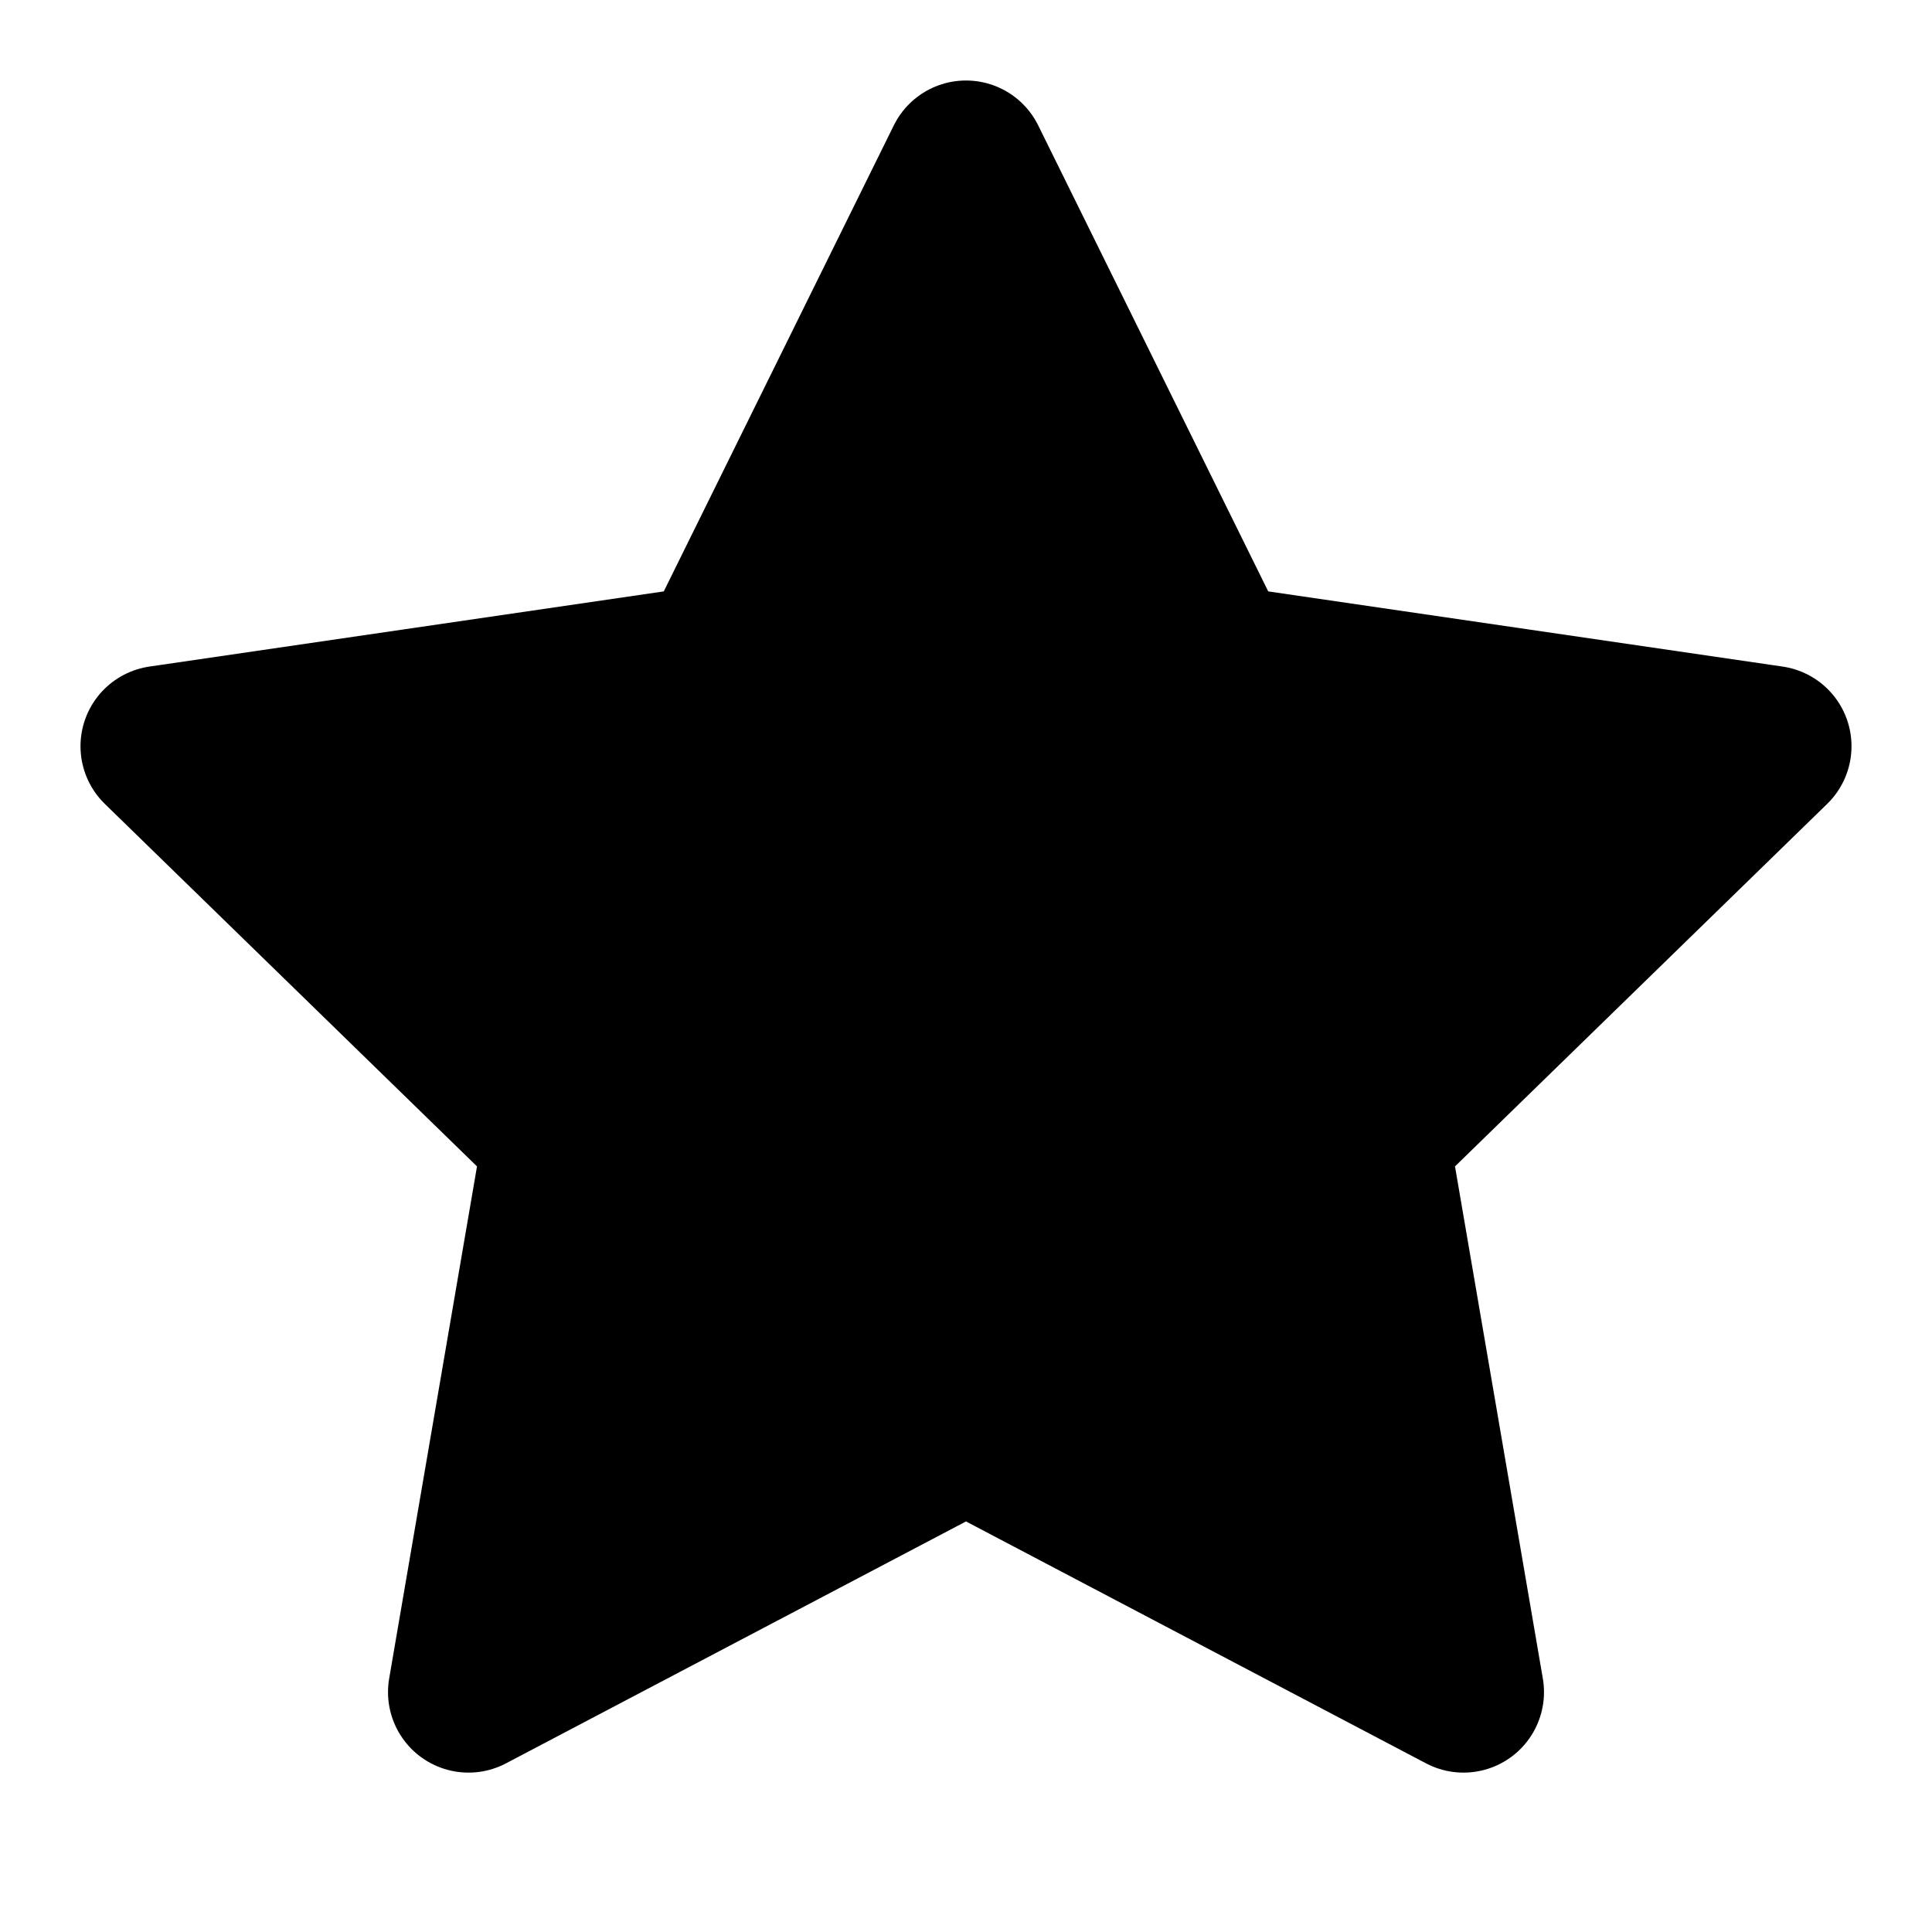
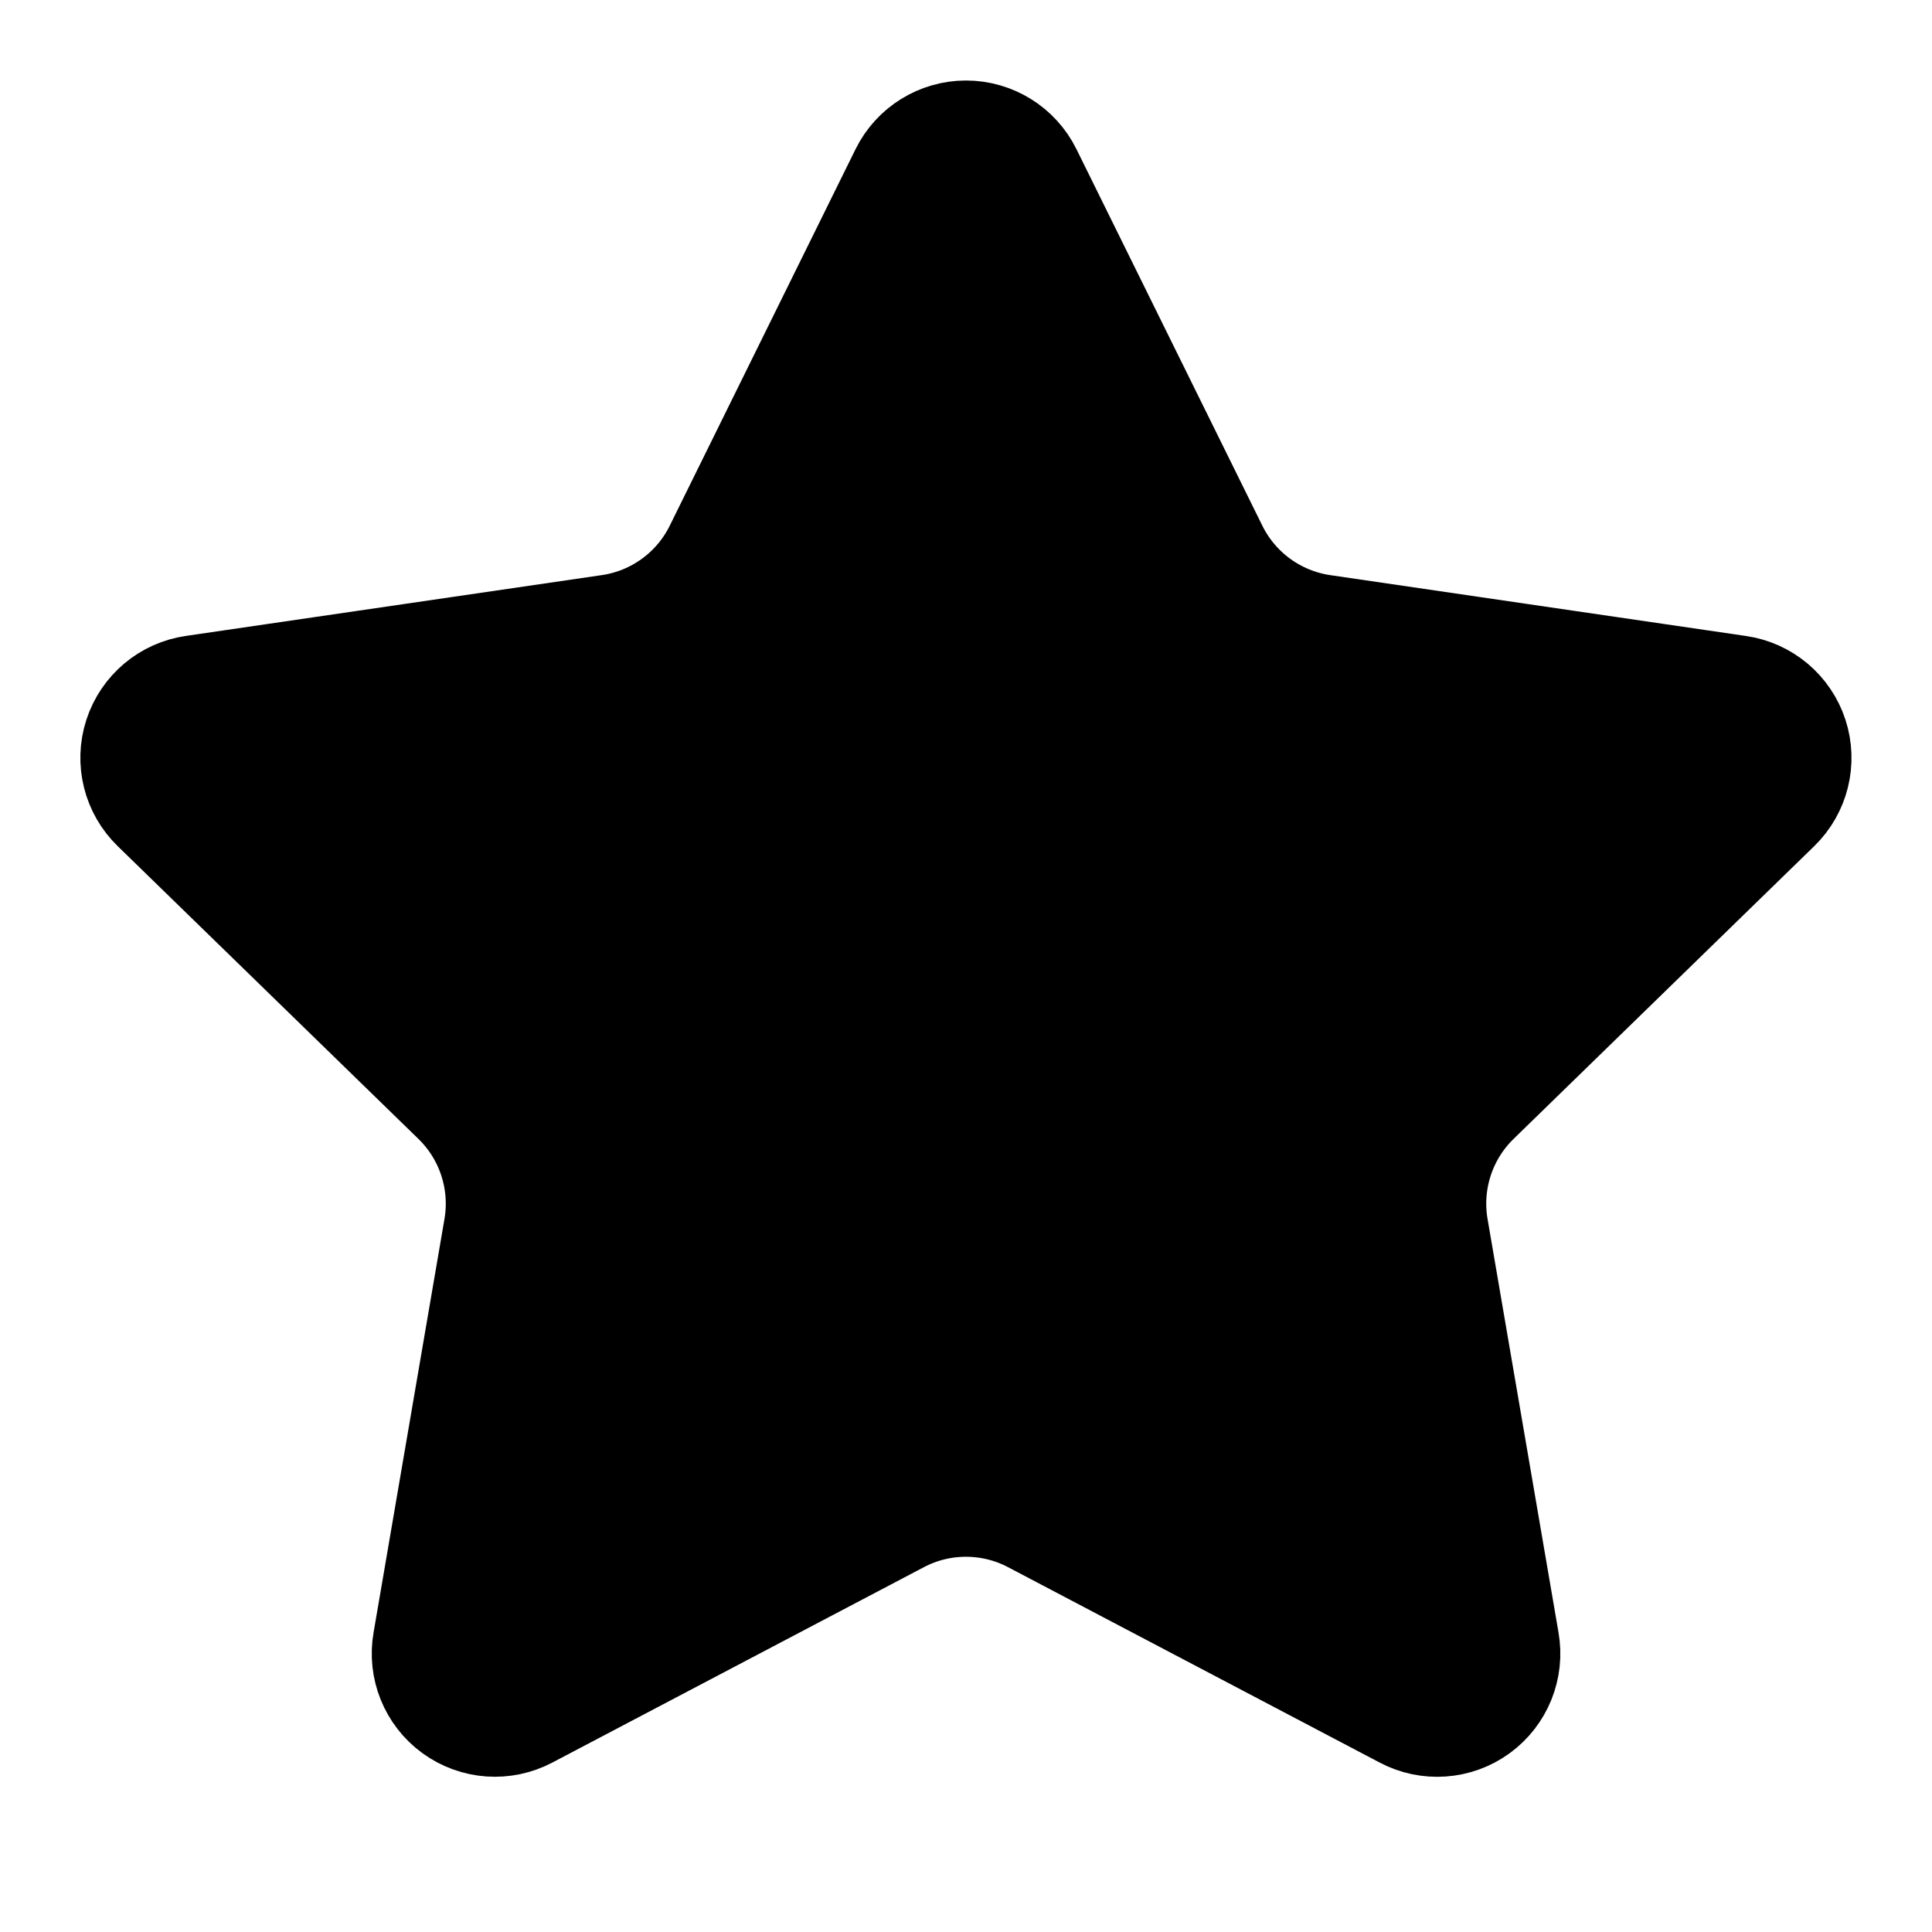
- <svg xmlns="http://www.w3.org/2000/svg" width="24" height="24" viewBox="0 0 24 24" fill="currentColor" stroke="currentColor" stroke-width="2" stroke-linecap="round" stroke-linejoin="round">
-   <polygon points="12 2 15.09 8.26 22 9.27 17 14.14 18.18 21.02 12 17.77 5.82 21.02 7 14.14 2 9.27 8.91 8.26 12 2" />
+ <svg xmlns="http://www.w3.org/2000/svg" width="24" height="24" viewBox="0 0 24 24" fill="currentColor" stroke="currentColor" stroke-width="2" stroke-linecap="round" stroke-linejoin="round" class="lucide lucide-star-icon lucide-star">
+   <path d="M11.525 2.295a.53.53 0 0 1 .95 0l2.31 4.679a2.123 2.123 0 0 0 1.595 1.16l5.166.756a.53.53 0 0 1 .294.904l-3.736 3.638a2.123 2.123 0 0 0-.611 1.878l.882 5.14a.53.53 0 0 1-.771.56l-4.618-2.428a2.122 2.122 0 0 0-1.973 0L6.396 21.01a.53.53 0 0 1-.77-.56l.881-5.139a2.122 2.122 0 0 0-.611-1.879L2.16 9.795a.53.53 0 0 1 .294-.906l5.165-.755a2.122 2.122 0 0 0 1.597-1.16z" />
</svg>
